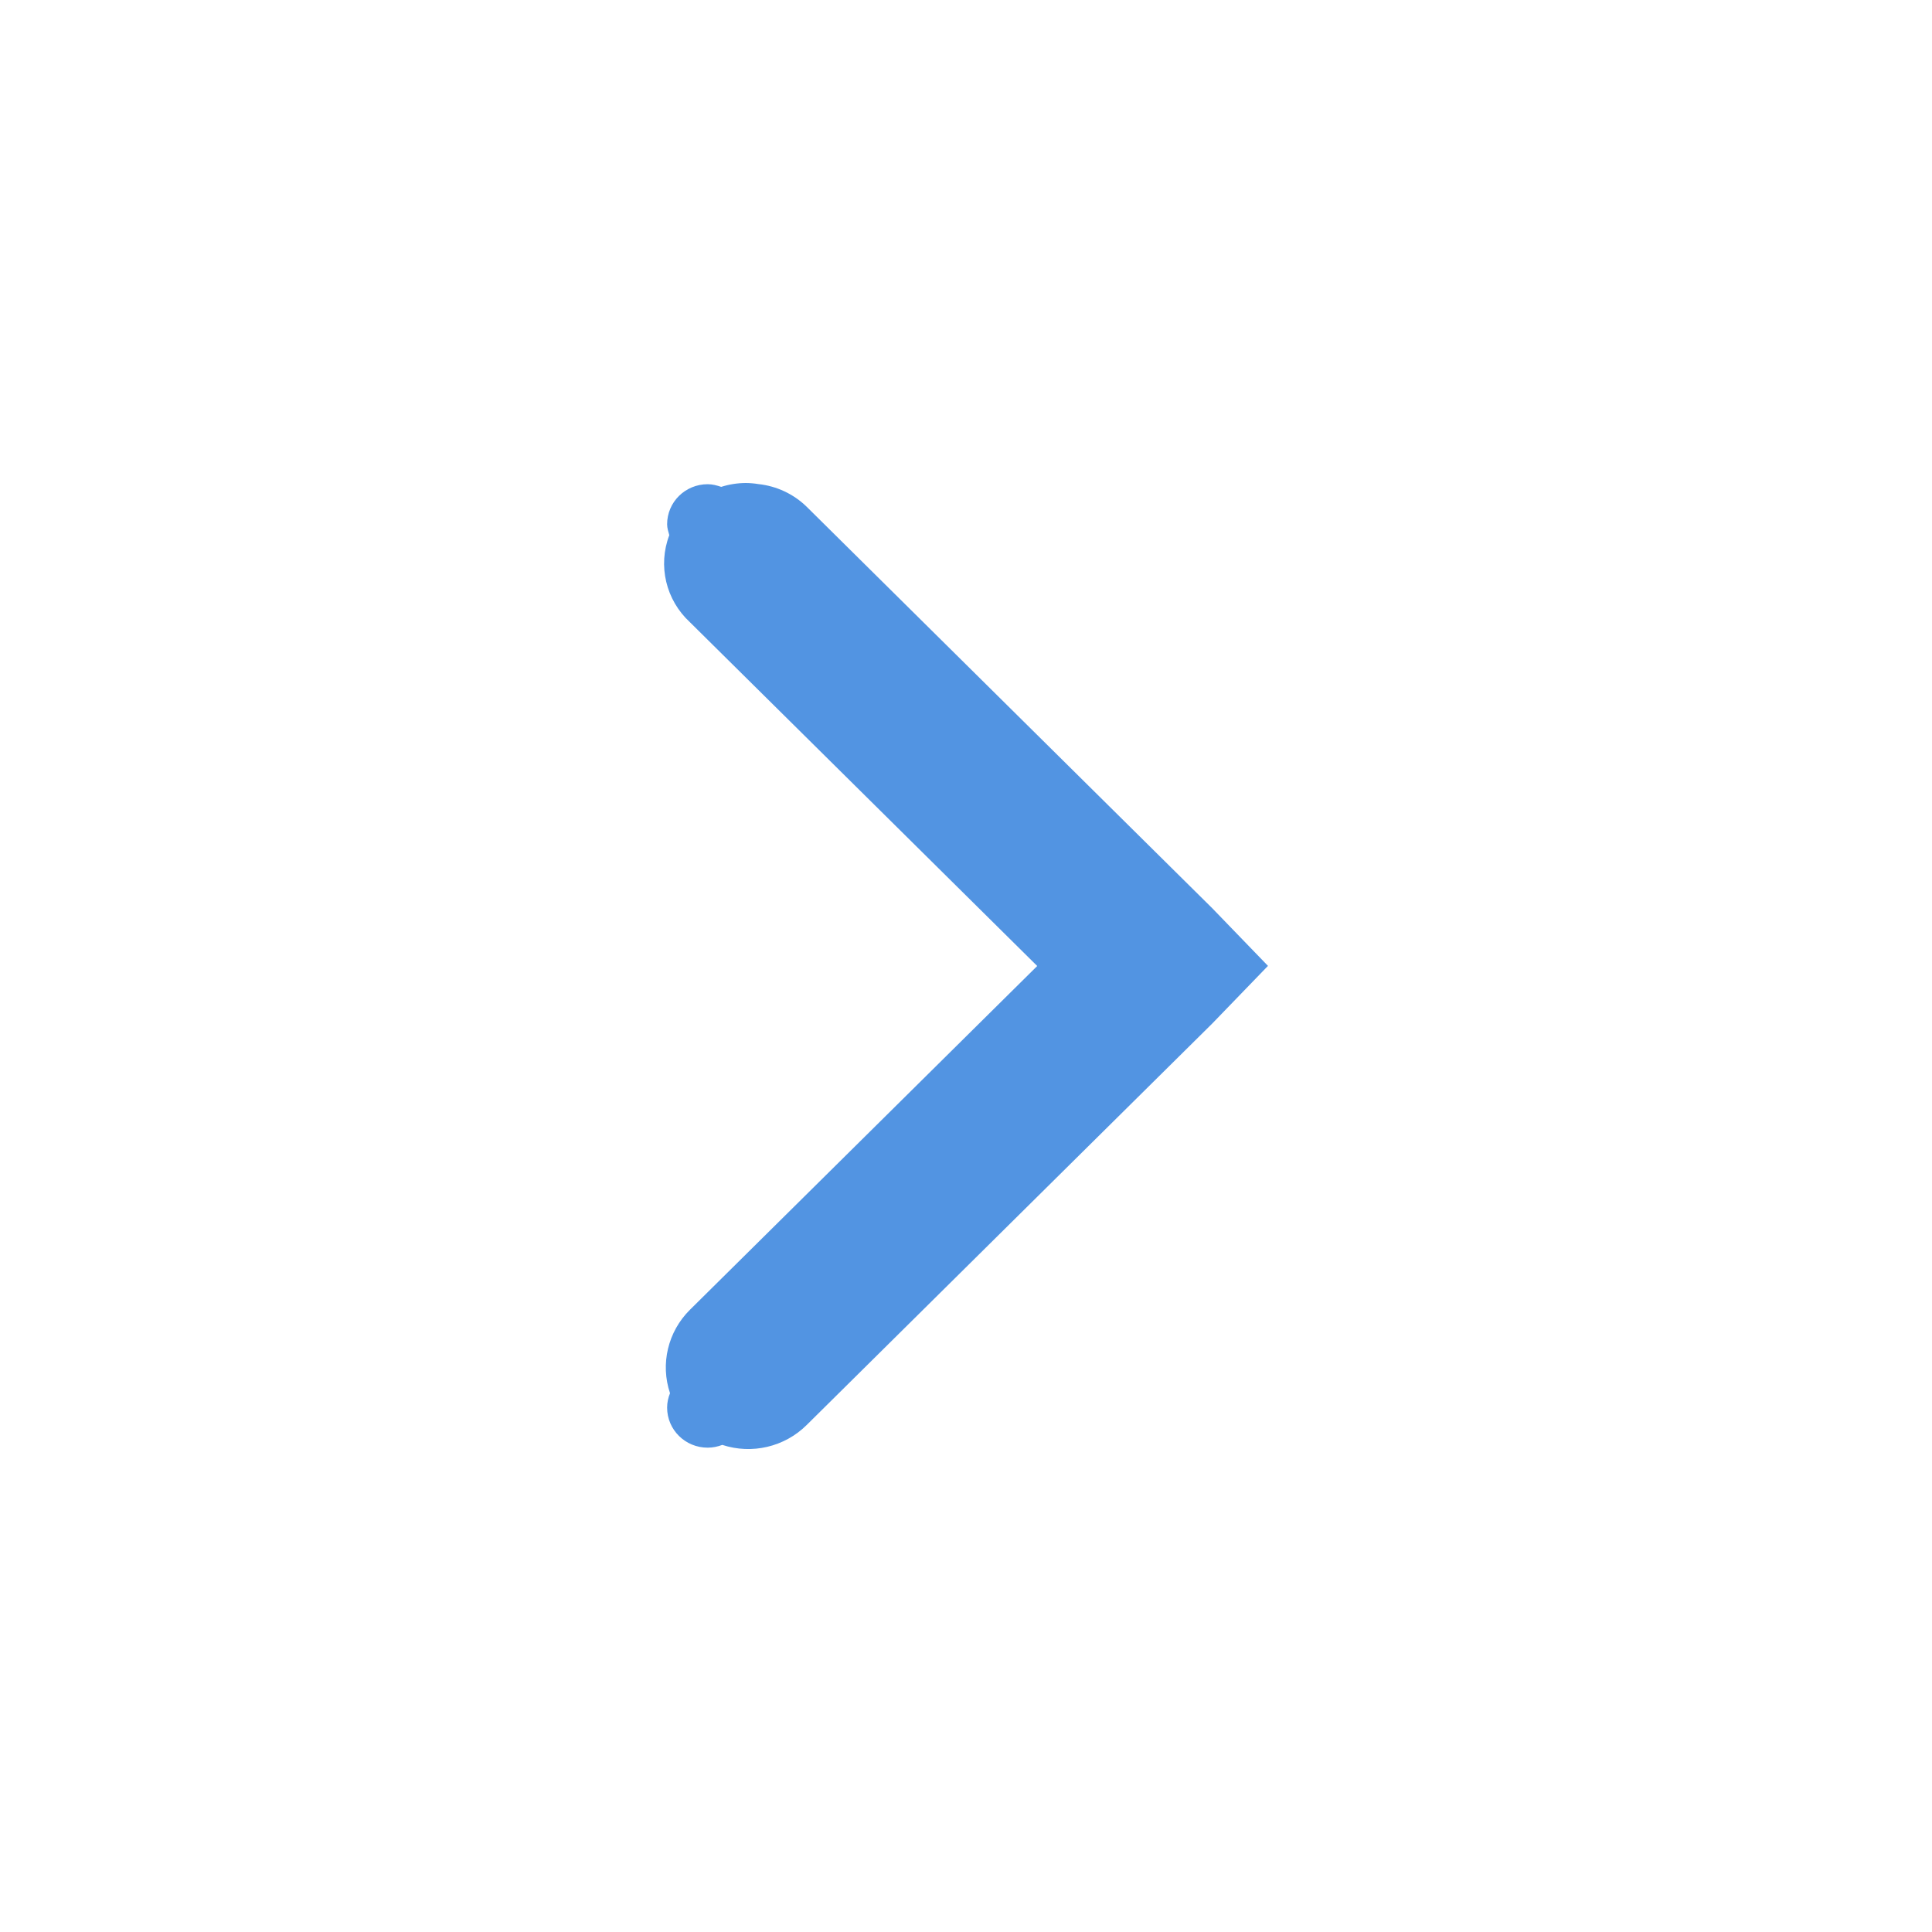
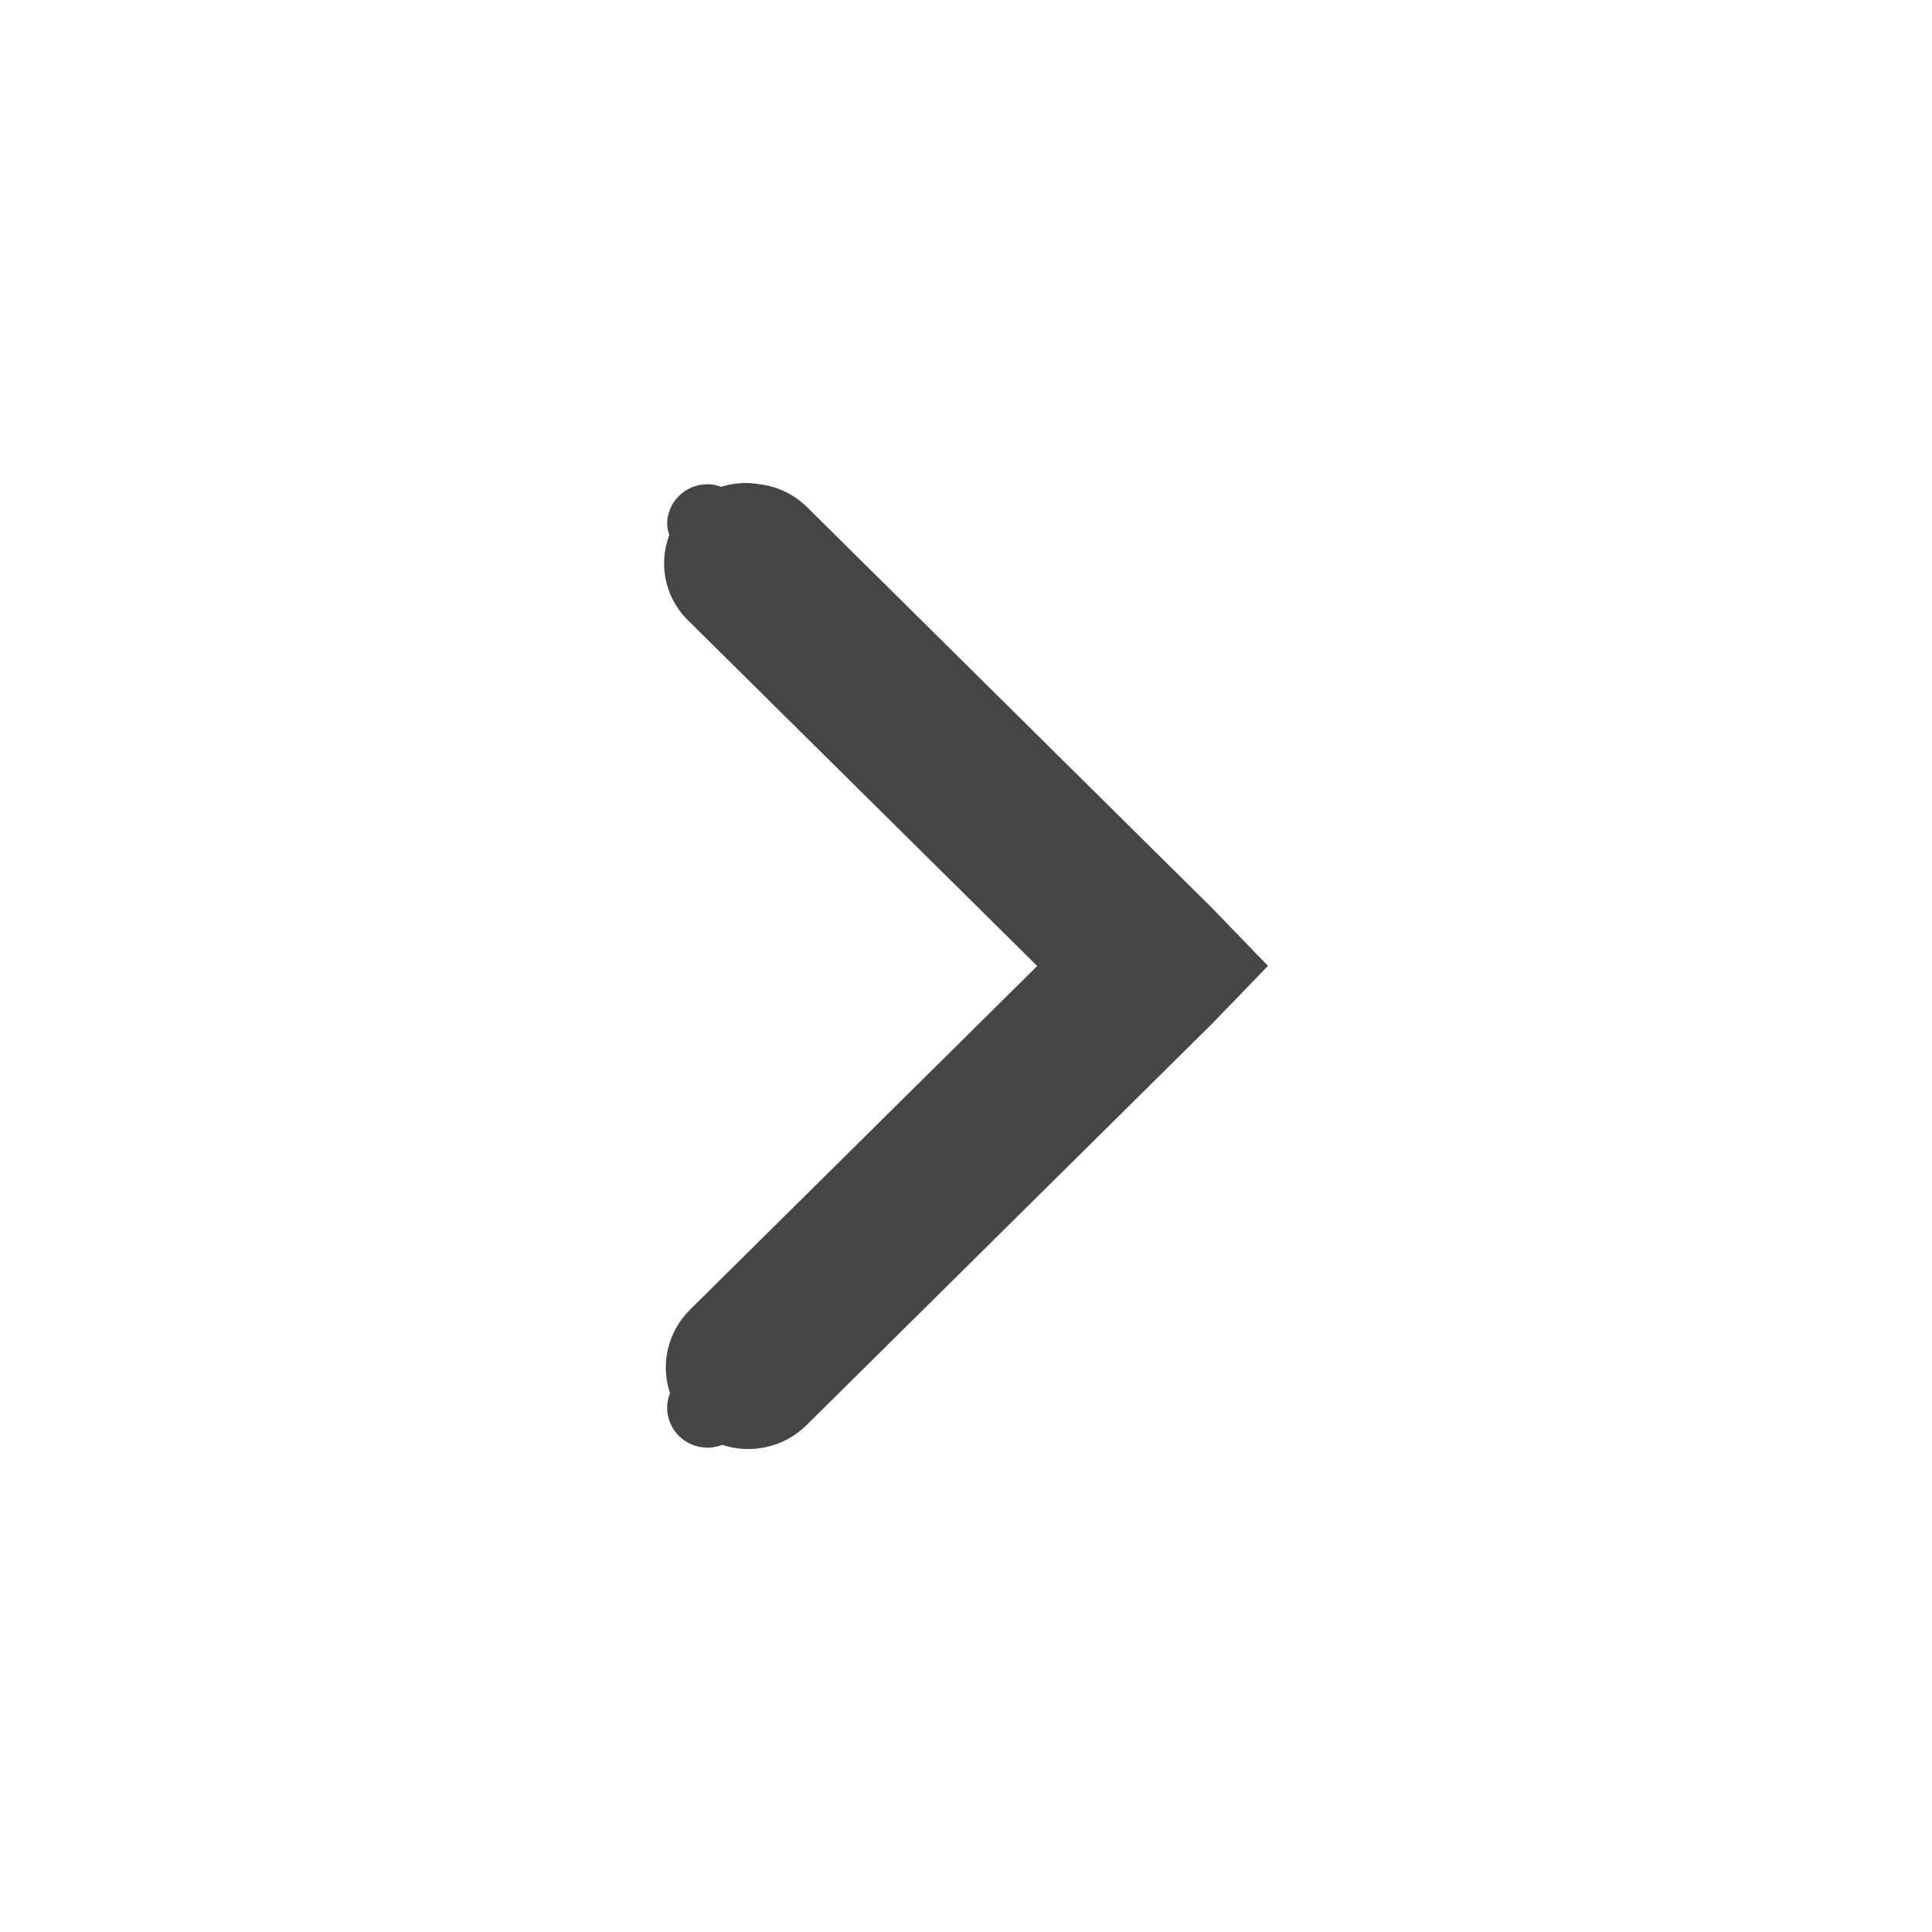
<svg xmlns="http://www.w3.org/2000/svg" xmlns:ns1="http://www.openswatchbook.org/uri/2009/osb" xmlns:xlink="http://www.w3.org/1999/xlink" height="16" id="svg7384" version="1.1" width="16">
  <defs id="defs7386">
    <linearGradient id="selected_bg_color" ns1:paint="solid">
-       <stop style="stop-color:#5294e2;stop-opacity:1;" offset="0" id="stop4147" />
+       <stop style="stop-color:#454545;stop-opacity:1;" offset="0" id="stop4147" />
    </linearGradient>
    <linearGradient xlink:href="#selected_bg_color" id="linearGradient4149" x1="108" y1="751" x2="108" y2="759" gradientUnits="userSpaceOnUse" />
  </defs>
  <g id="layer9" style="display:inline" transform="translate(-100.0002,-747)" />
  <g id="layer10" transform="translate(-100.0002,-747)" />
  <g id="layer11" transform="translate(-100.0002,-747)" />
  <g id="layer13" transform="translate(-100.0002,-747)" />
  <g id="layer14" transform="translate(-100.0002,-747)" />
  <g id="layer15" style="display:inline" transform="translate(-100.0002,-747)" />
  <g id="g71291" style="display:inline" transform="translate(-100.0002,-747)" />
  <g id="g4953" style="display:inline" transform="translate(-100.0002,-747)" />
  <g id="layer12" style="display:inline" transform="translate(-100.0002,-747)">
    <path style="color:#000000;font-style:normal;font-variant:normal;font-weight:normal;font-stretch:normal;font-size:medium;line-height:normal;font-family:Sans;-inkscape-font-specification:Sans;text-indent:0;text-align:start;text-decoration:none;text-decoration-line:none;letter-spacing:normal;word-spacing:normal;text-transform:none;direction:ltr;block-progression:tb;writing-mode:lr-tb;baseline-shift:baseline;text-anchor:start;display:inline;overflow:visible;visibility:visible;fill:url(#linearGradient4149);fill-opacity:1;stroke:none;stroke-width:2;marker:none;enable-background:accumulate" d="m 106.177,751 a 0.672,0.665 0 0 1 0.104,0.009 0.672,0.665 0 0 1 0.399,0.187 l 3.359,3.325 0.462,0.478 -0.462,0.478 -3.359,3.325 a 0.683,0.676 0 0 1 -0.698,0.164 c -0.037,0.014 -0.078,0.023 -0.121,0.023 -0.186,0 -0.336,-0.148 -0.336,-0.332 0,-0.042 0.009,-0.082 0.024,-0.119 a 0.683,0.676 0 0 1 0.165,-0.691 l 2.876,-2.847 -2.876,-2.847 a 0.672,0.665 0 0 1 -0.171,-0.721 c -0.008,-0.029 -0.018,-0.058 -0.018,-0.09 0,-0.184 0.15,-0.332 0.336,-0.332 0.04,0 0.076,0.01 0.112,0.022 A 0.672,0.665 0 0 1 106.177,751 Z" id="path6040" />
  </g>
</svg>
